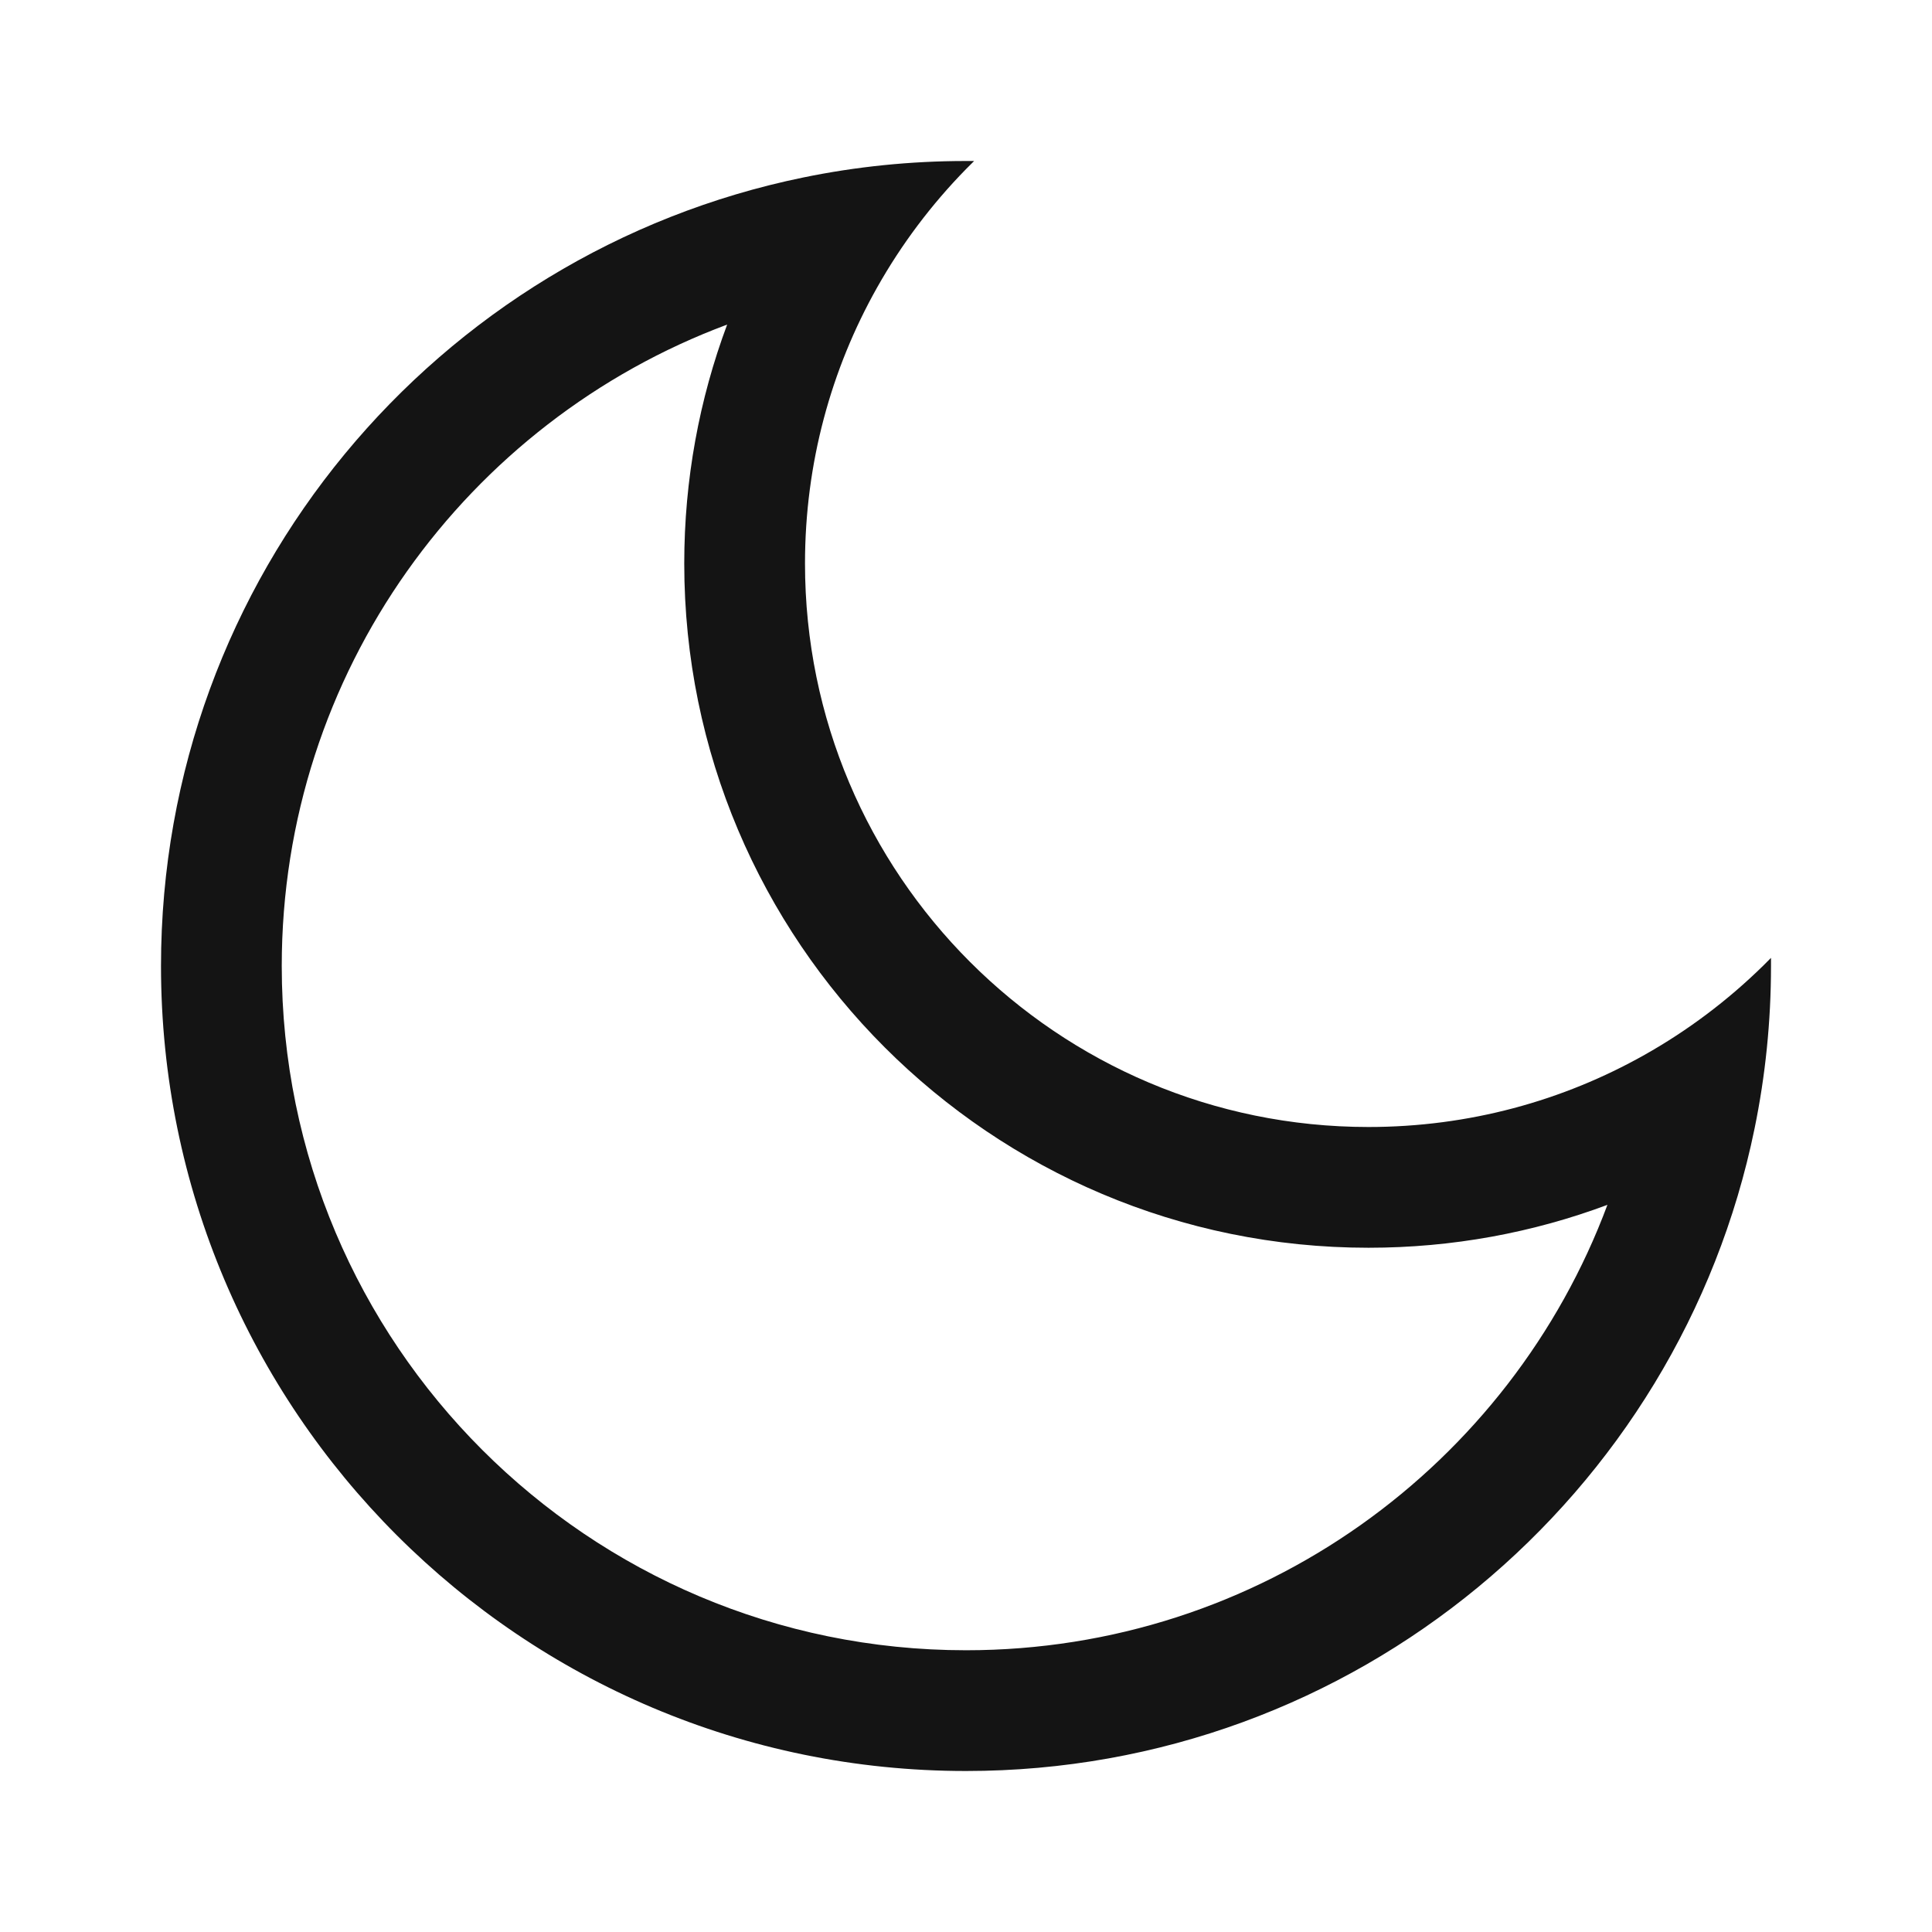
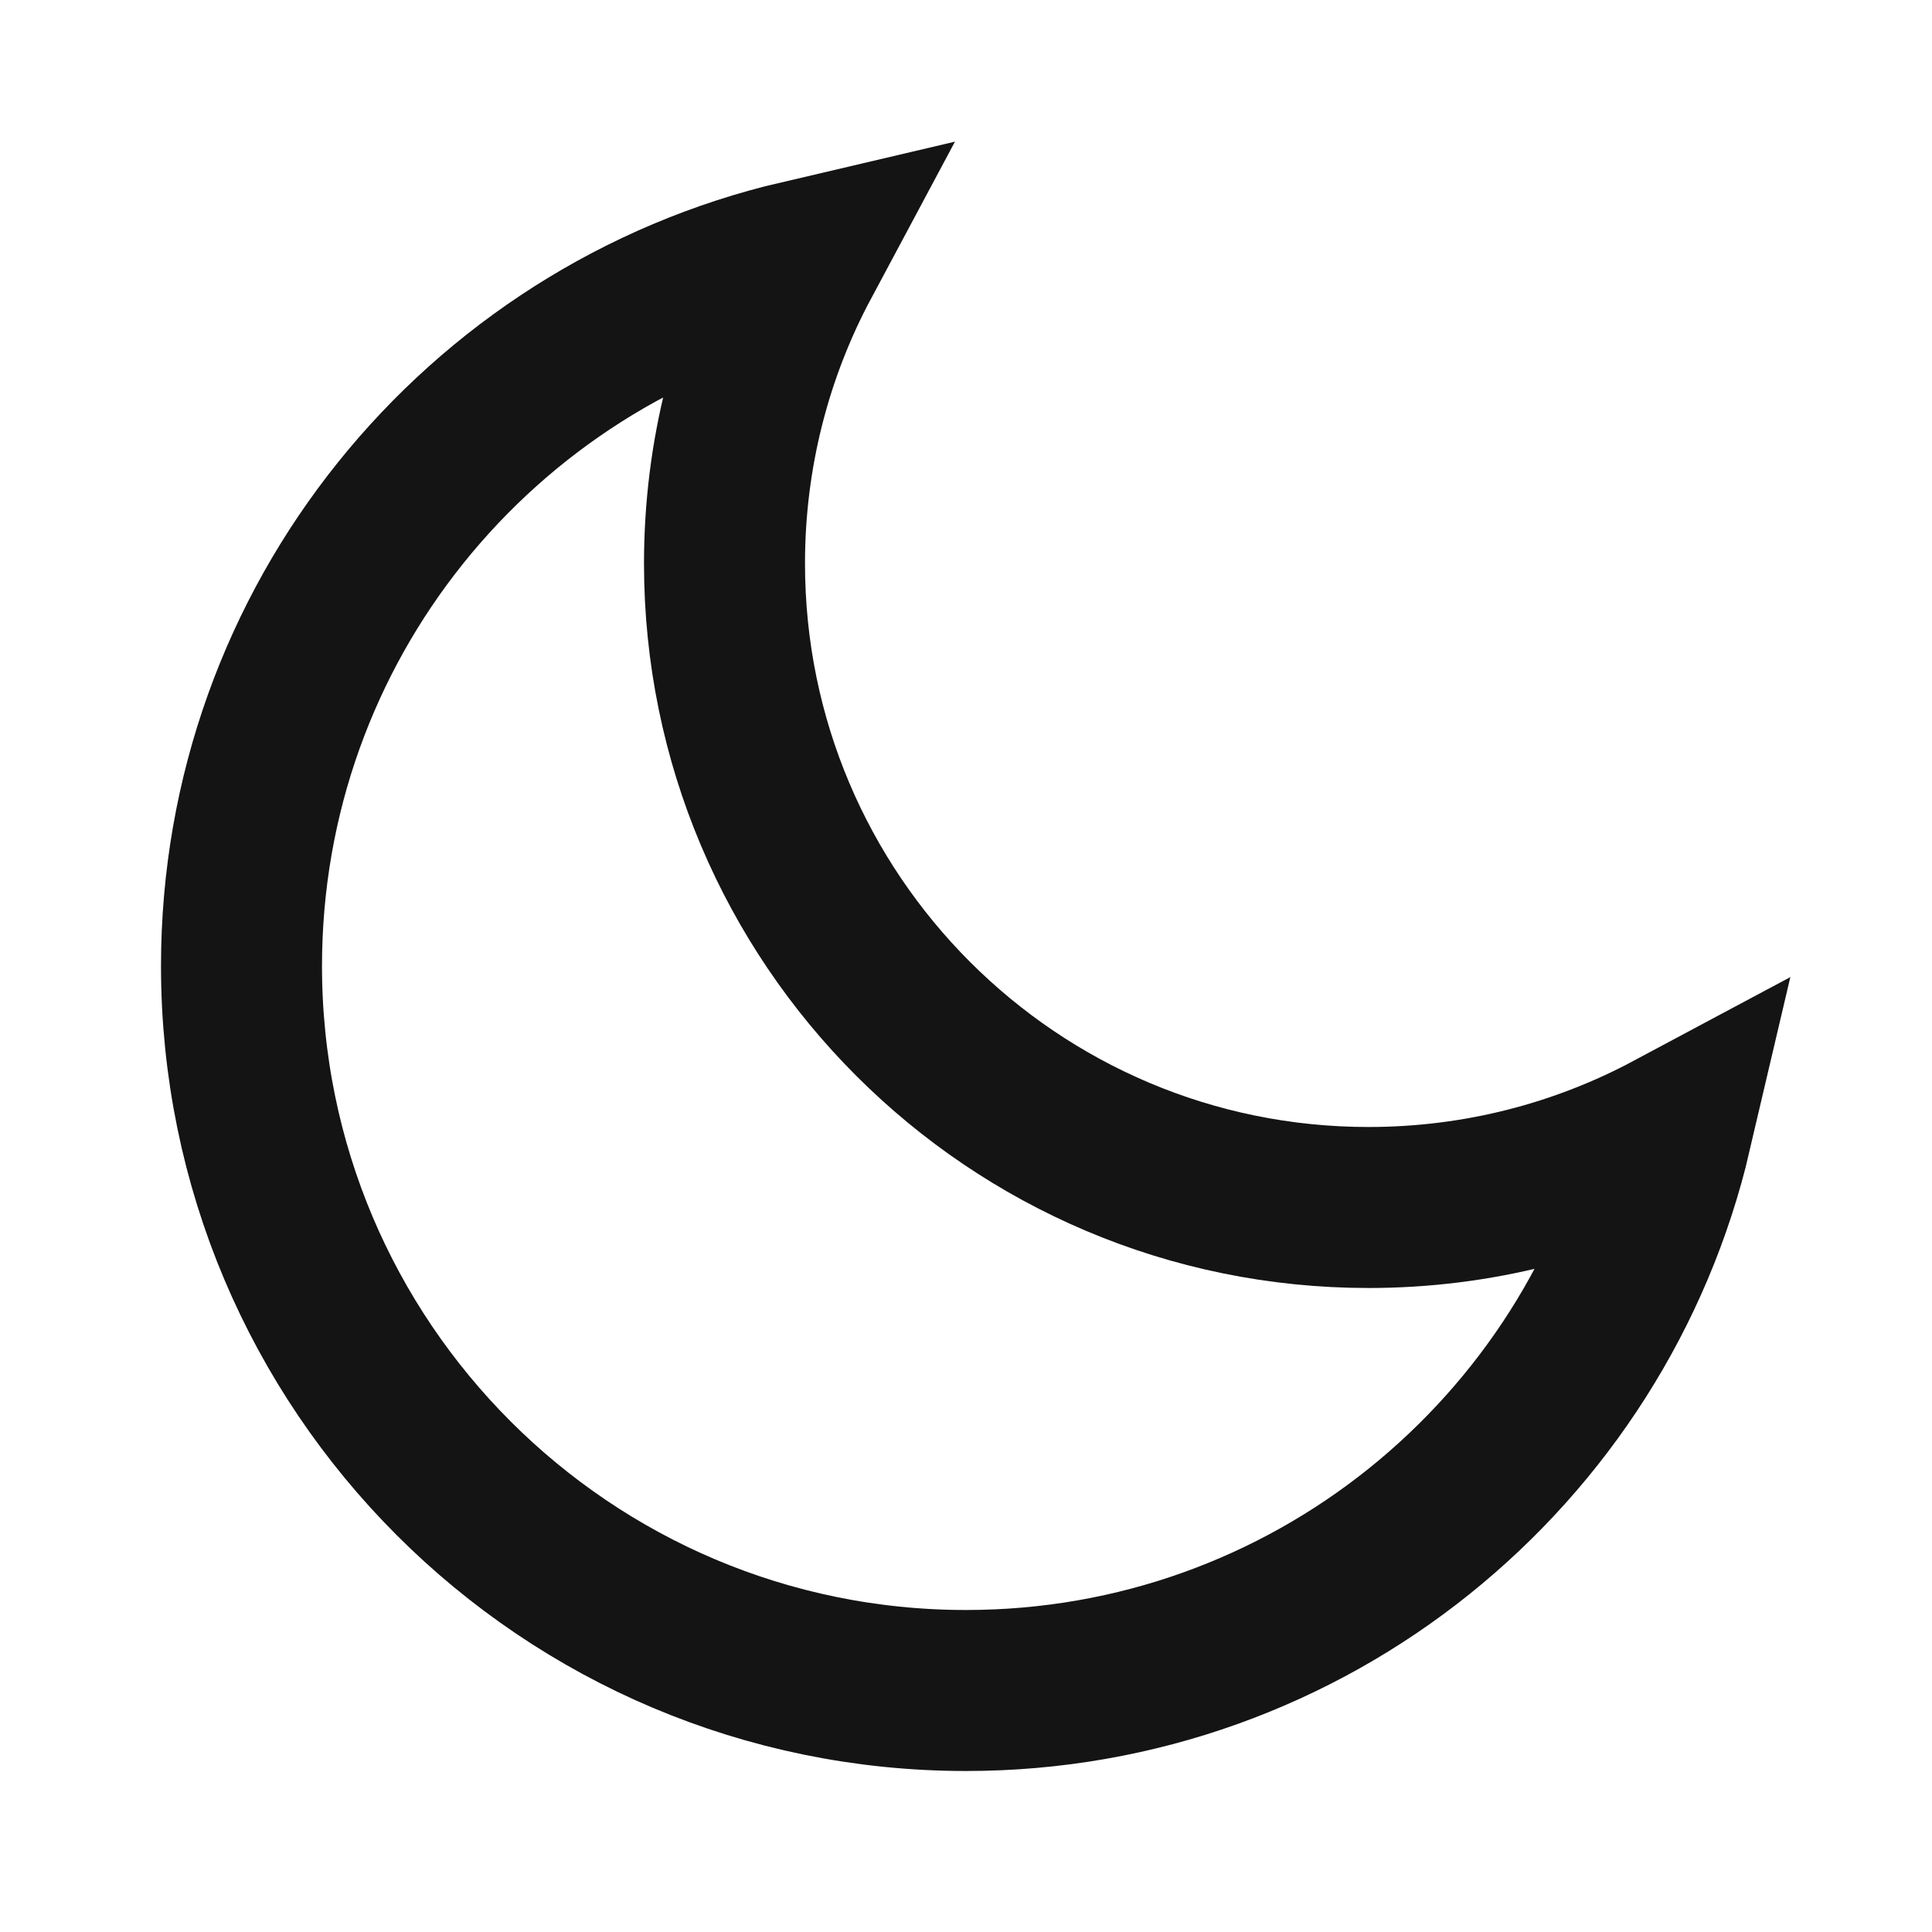
<svg xmlns="http://www.w3.org/2000/svg" width="24" height="24" viewBox="0 0 24 24" fill="none">
-   <path fill-rule="evenodd" clip-rule="evenodd" d="M19.968 14.967C19.044 15.312 18.044 15.5 17 15.5C12.306 15.5 8.5 11.694 8.5 7C8.5 5.956 8.688 4.956 9.033 4.032C5.802 5.236 3.5 8.349 3.5 12C3.5 16.694 7.306 20.5 12 20.5C15.651 20.5 18.764 18.198 19.968 14.967ZM20.429 13.104C19.416 13.675 18.246 14 17 14C13.134 14 10 10.866 10 7C10 5.754 10.325 4.584 10.896 3.571C11.199 3.033 11.571 2.539 12 2.101C12.033 2.067 12.067 2.034 12.101 2C12.067 2 12.034 2 12 2C11.309 2 10.634 2.07 9.982 2.204C5.426 3.137 2 7.169 2 12C2 17.523 6.477 22 12 22C16.831 22 20.863 18.574 21.796 14.018C21.93 13.366 22 12.691 22 12C22 11.966 22 11.933 22 11.899C21.966 11.933 21.933 11.967 21.899 12C21.461 12.429 20.967 12.801 20.429 13.104Z" fill="#141414" />
+   <path d="M9.939 3.237C9.339 4.359 9 5.641 9 7C9 11.418 12.582 15 17 15C18.358 15 19.64 14.661 20.763 14.061C19.832 18.038 16.261 21 12 21C7.029 21 3 16.971 3 12C3 7.739 5.961 4.168 9.939 3.237Z" stroke="#141414" stroke-width="2" />
</svg>
